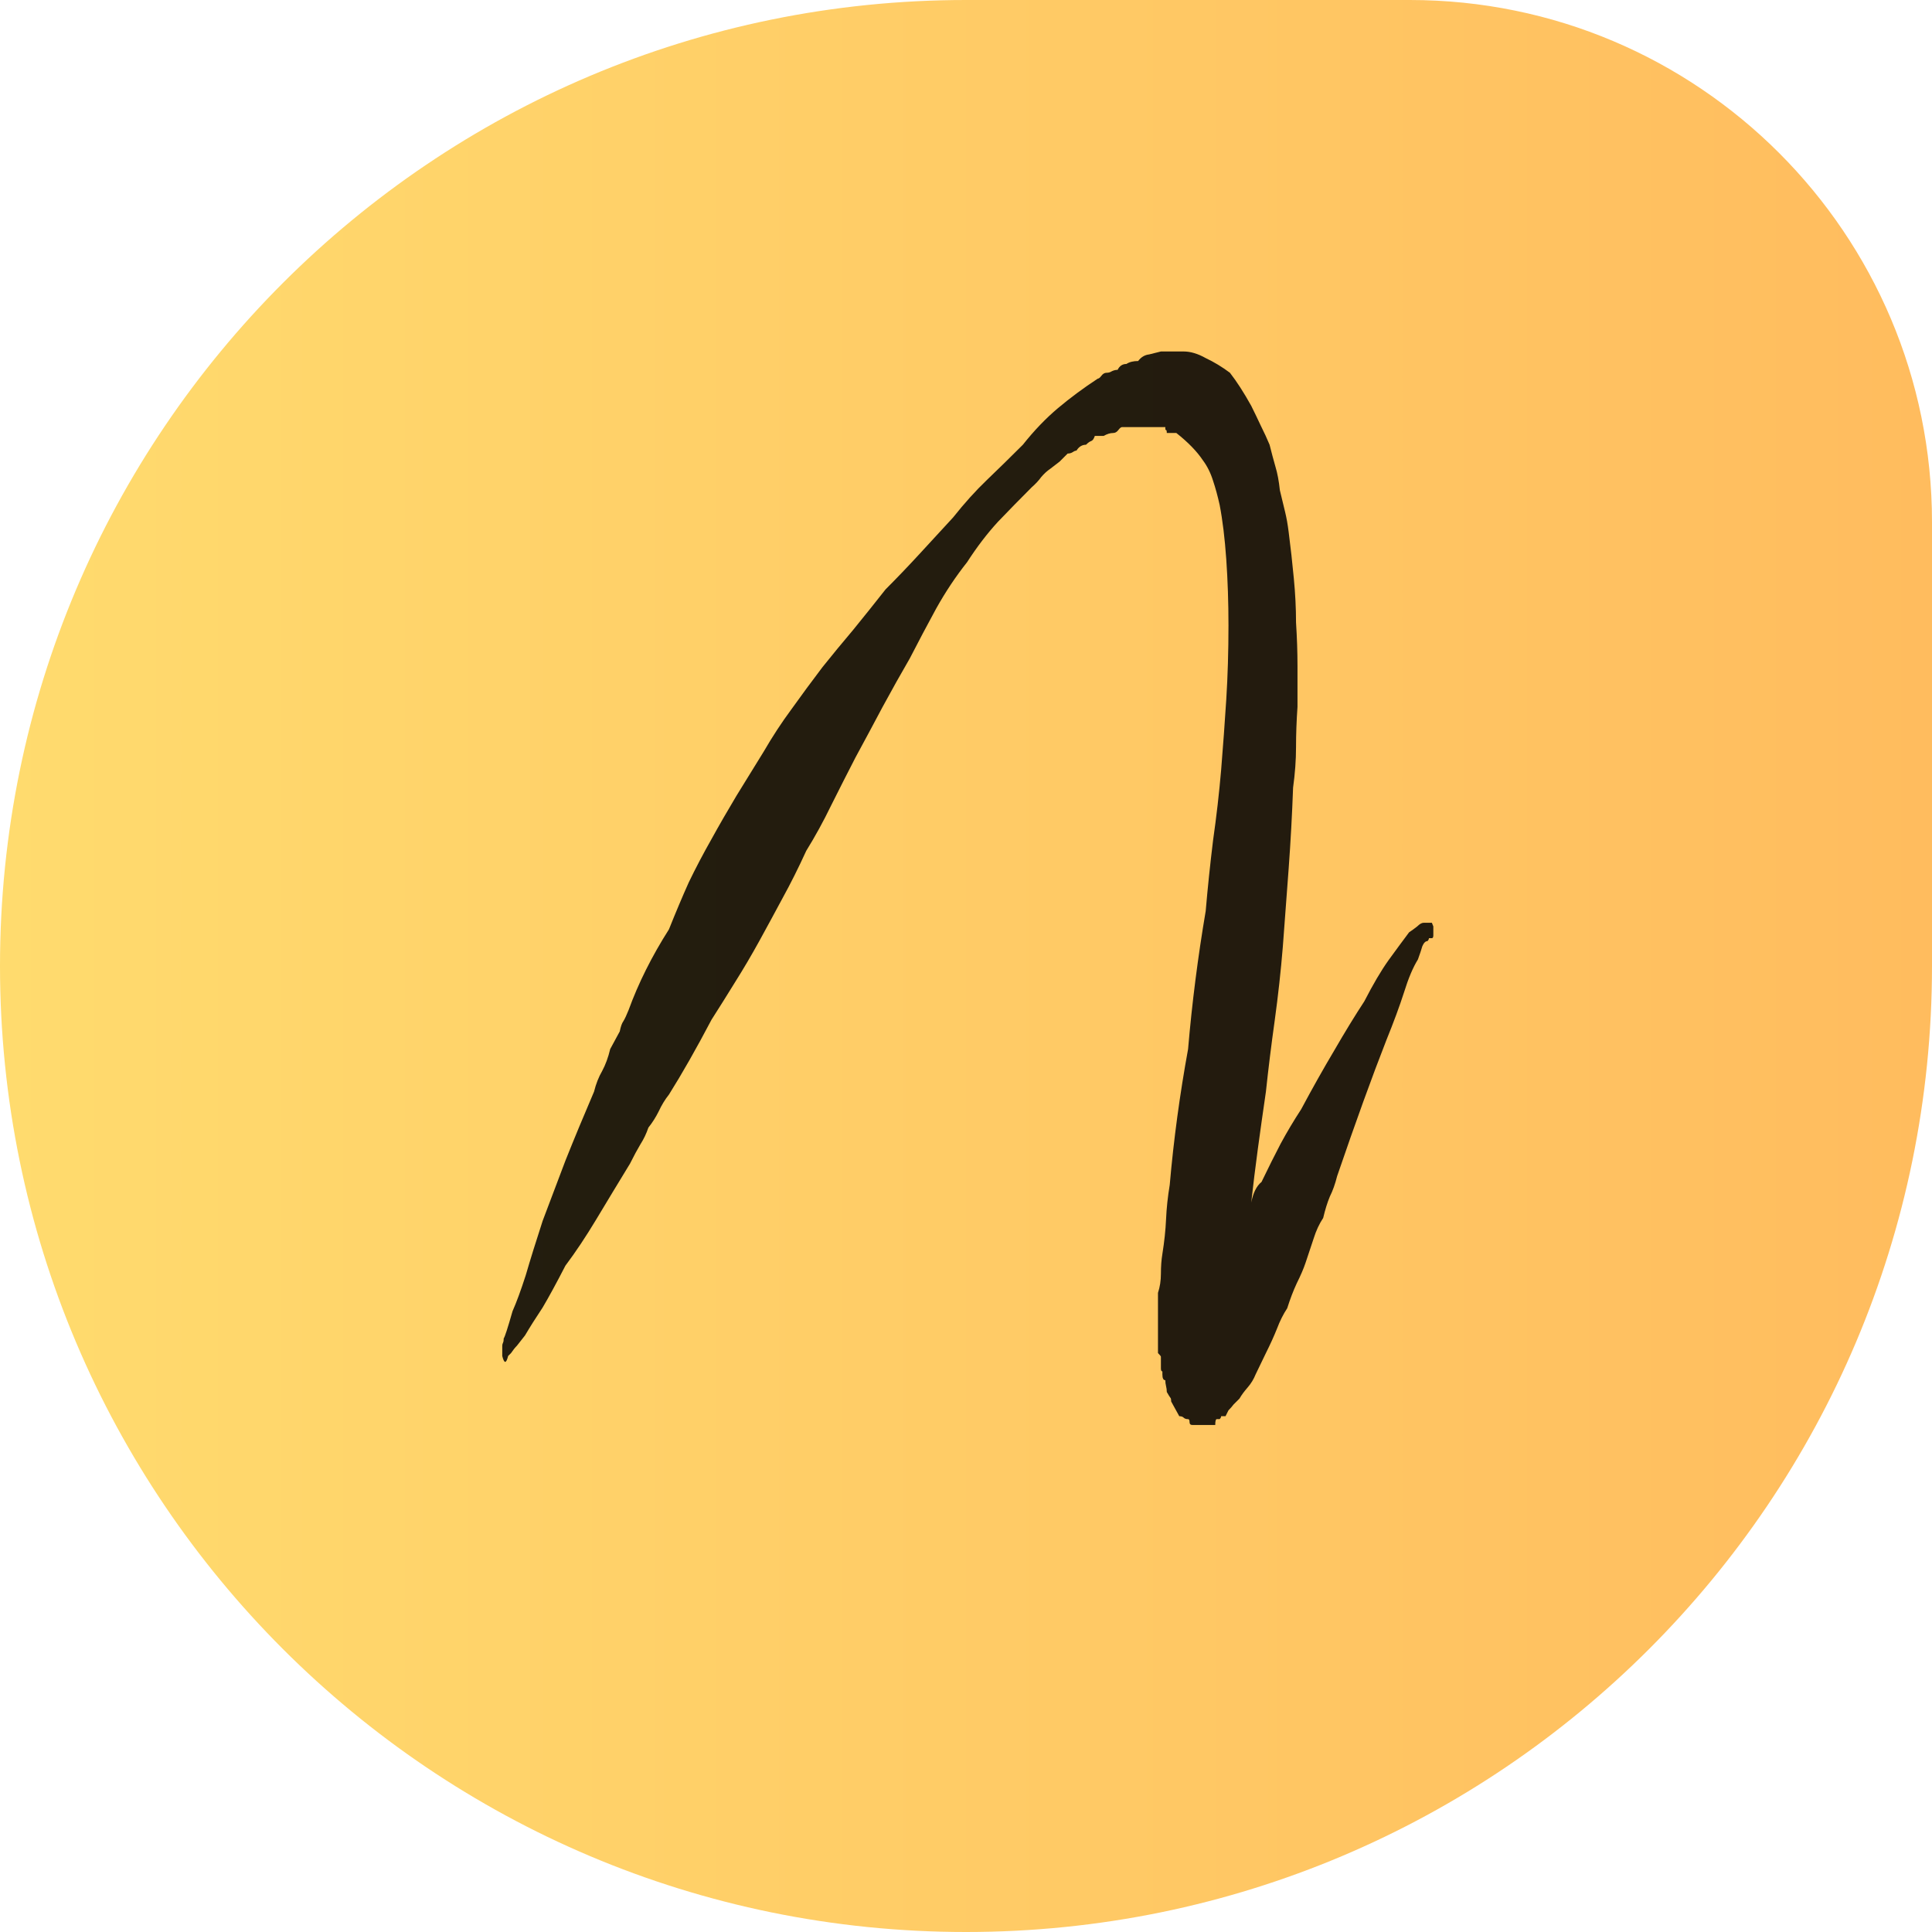
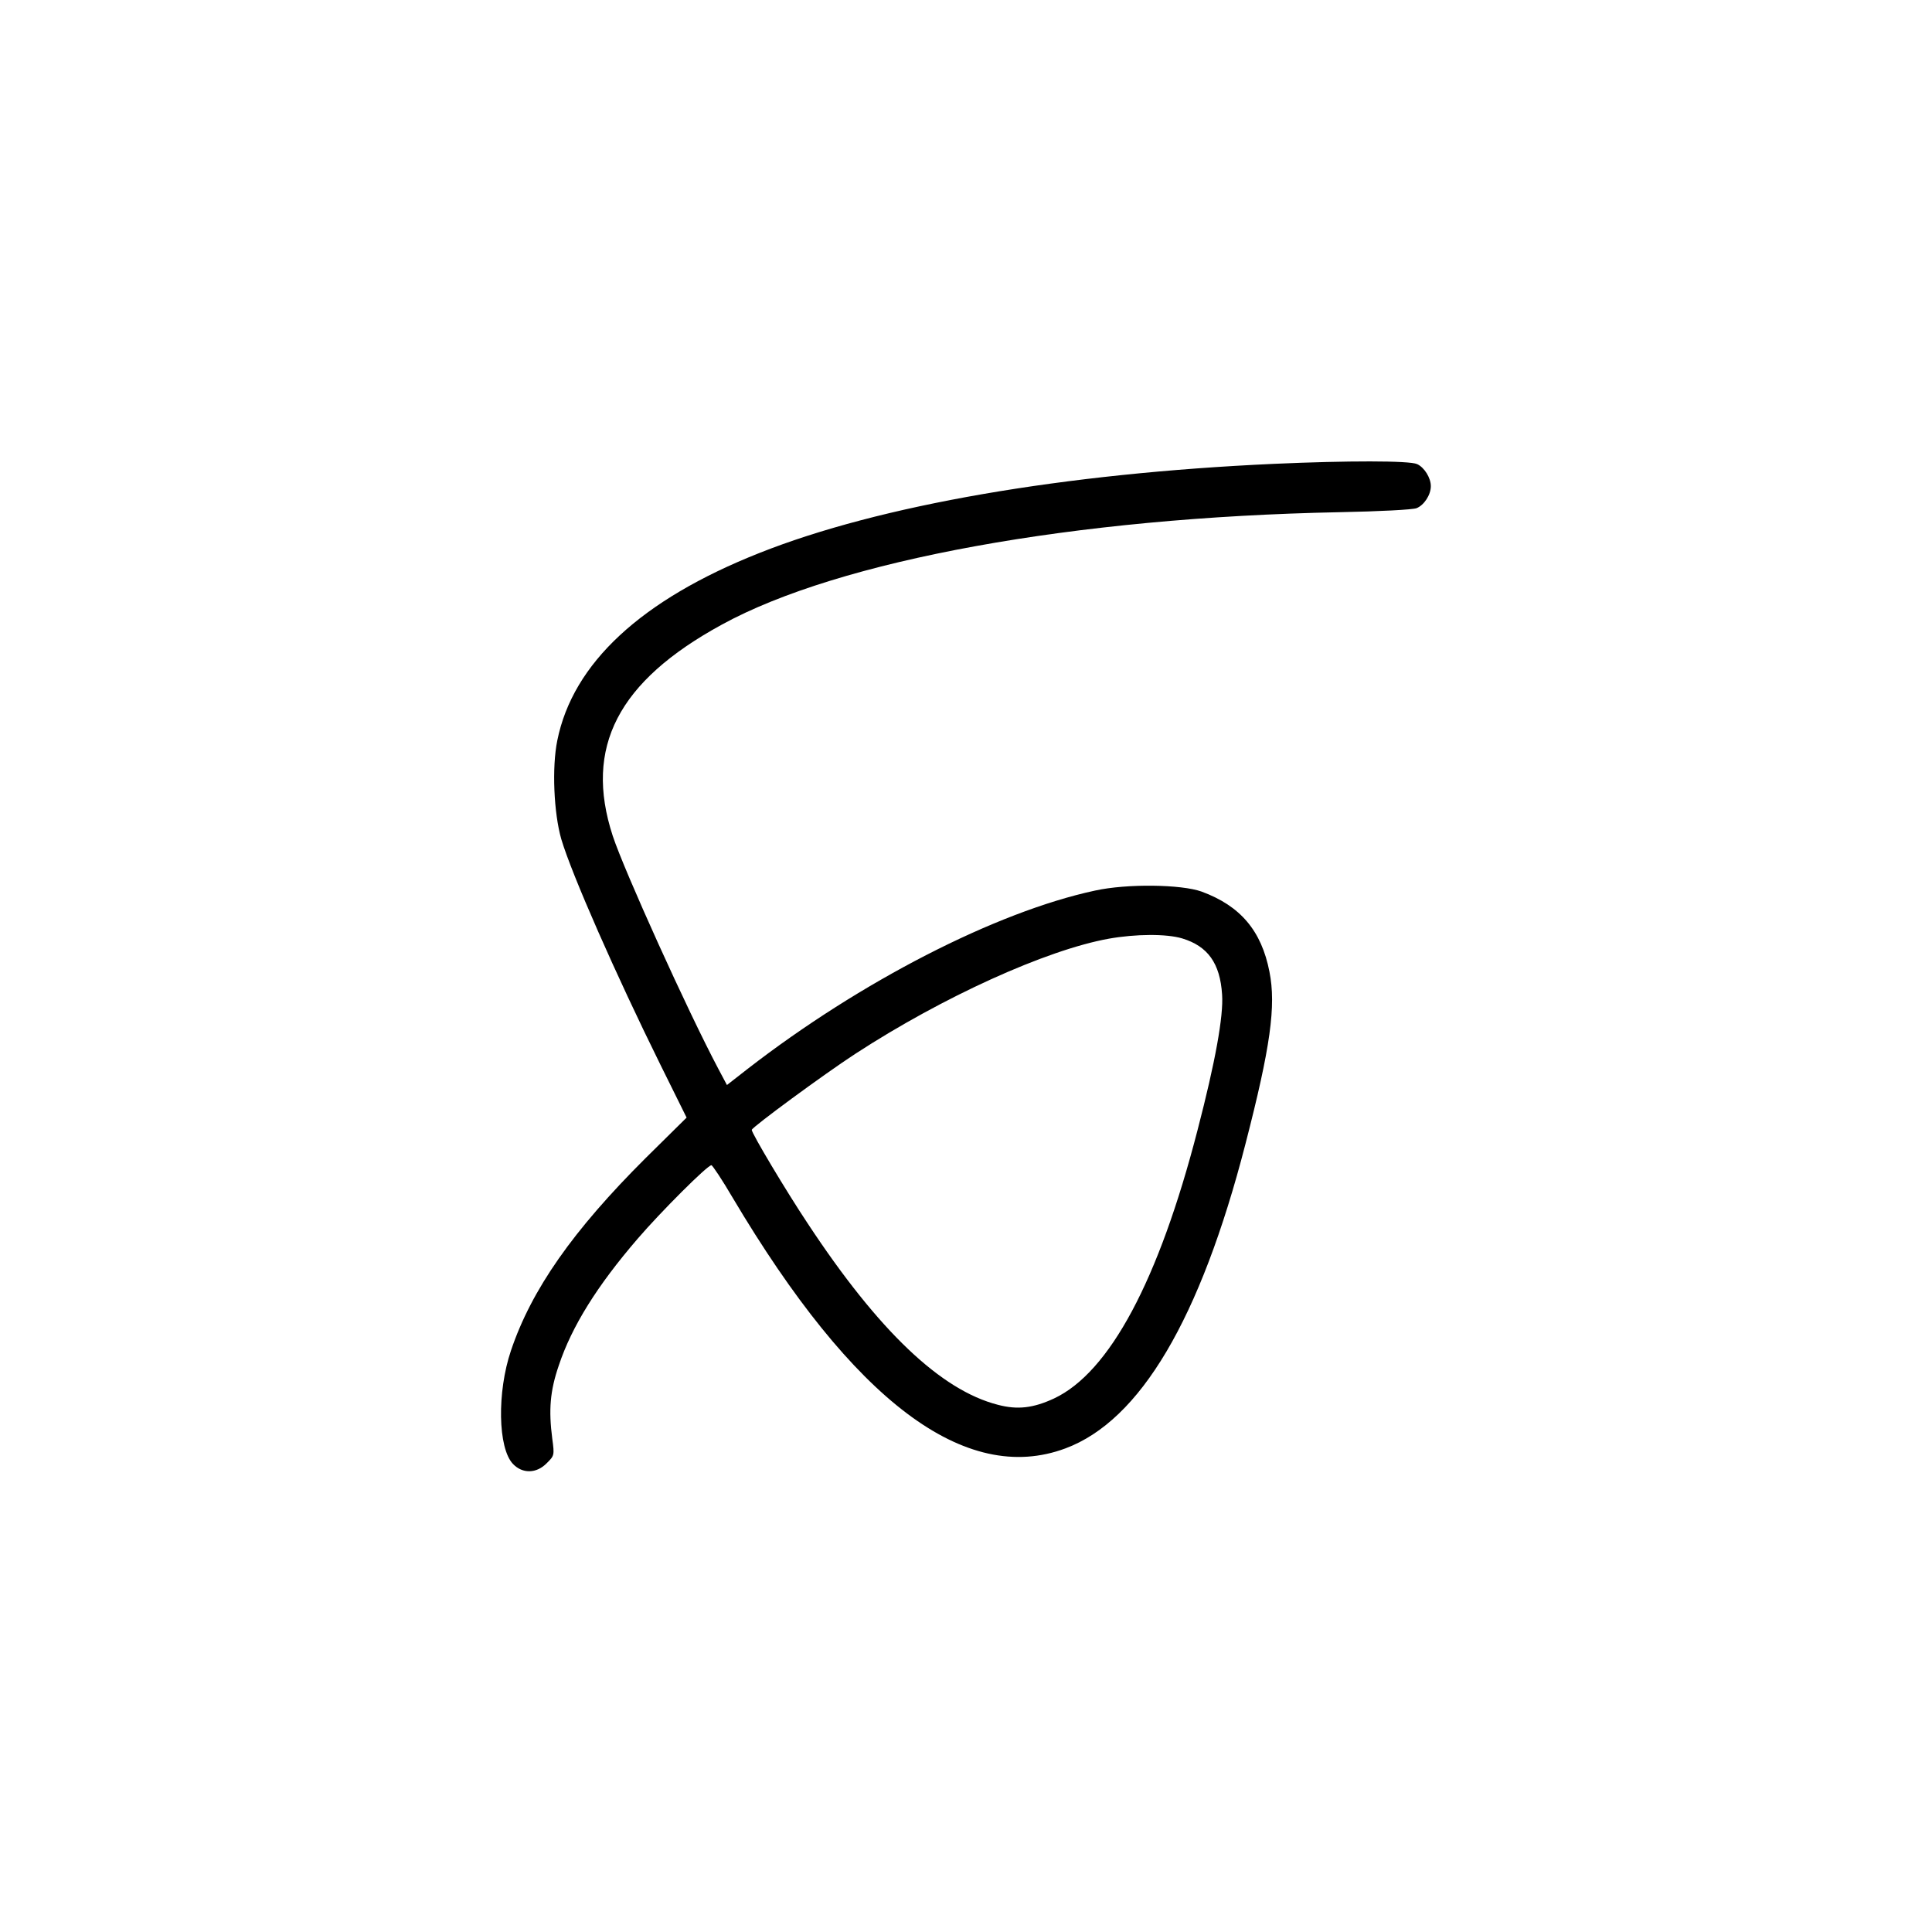
- <svg xmlns="http://www.w3.org/2000/svg" width="185" height="185" viewBox="0 0 185 185" fill="none">
-   <path d="M0 92.5C0 41.414 41.414 0 92.5 0H135C162.614 0 185 22.386 185 50V92.5C185 143.586 143.586 185 92.5 185V185C41.414 185 0 143.586 0 92.5V92.5Z" fill="url(#paint0_linear_13_13)" />
-   <path d="M137.109 88.359C137.109 88.359 137.156 88.477 137.25 88.711V88.992C137.25 89.18 137.25 89.367 137.25 89.555C137.25 89.742 137.203 89.836 137.109 89.836H136.828C136.828 89.93 136.781 90.023 136.688 90.117C136.5 90.117 136.336 90.281 136.195 90.609C136.102 90.938 135.961 91.359 135.773 91.875C135.305 92.625 134.859 93.68 134.438 95.039C134.016 96.352 133.453 97.875 132.75 99.609C131.391 103.078 129.82 107.414 128.039 112.617C127.852 113.367 127.617 114.023 127.336 114.586C127.102 115.148 126.891 115.828 126.703 116.625C126.328 117.188 126.023 117.844 125.789 118.594C125.555 119.297 125.297 120.07 125.016 120.914C124.828 121.477 124.547 122.133 124.172 122.883C123.844 123.586 123.539 124.383 123.258 125.273C122.883 125.836 122.555 126.492 122.273 127.242C121.992 127.945 121.641 128.719 121.219 129.562L120.234 131.602C120.047 132.07 119.789 132.492 119.461 132.867C119.133 133.242 118.875 133.594 118.688 133.922C118.5 134.109 118.312 134.297 118.125 134.484C117.984 134.672 117.82 134.859 117.633 135.047L117.352 135.609H116.93C116.93 135.703 116.883 135.797 116.789 135.891H116.508C116.414 135.891 116.367 136.078 116.367 136.453H116.086H115.945H115.664H115.453H115.172H114.75H114.609H114.188C114 136.453 113.906 136.359 113.906 136.172C113.906 135.984 113.859 135.891 113.766 135.891C113.578 135.891 113.438 135.844 113.344 135.75C113.25 135.656 113.109 135.609 112.922 135.609L112.148 134.203C112.148 134.016 112.125 133.898 112.078 133.852C112.031 133.805 111.914 133.617 111.727 133.289C111.727 133.102 111.703 132.914 111.656 132.727C111.609 132.539 111.586 132.352 111.586 132.164C111.398 132.164 111.305 131.977 111.305 131.602V131.32C111.211 131.32 111.164 131.227 111.164 131.039V130.758C111.164 130.289 111.164 130.008 111.164 129.914C111.164 129.867 111.07 129.75 110.883 129.562V129V128.719V125.555V123.797C111.07 123.234 111.164 122.625 111.164 121.969C111.164 121.266 111.211 120.633 111.305 120.07C111.492 118.898 111.609 117.797 111.656 116.766C111.703 115.688 111.82 114.586 112.008 113.461C112.383 109.148 112.969 104.812 113.766 100.453C113.953 98.25 114.188 96.047 114.469 93.844C114.75 91.641 115.078 89.438 115.453 87.234C115.641 85.031 115.875 82.781 116.156 80.484C116.484 78.188 116.742 75.938 116.93 73.734C117.117 71.438 117.281 69.188 117.422 66.984C117.562 64.734 117.633 62.367 117.633 59.883C117.633 57.68 117.562 55.57 117.422 53.555C117.281 51.539 117.07 49.805 116.789 48.352C116.602 47.508 116.391 46.734 116.156 46.031C115.922 45.281 115.594 44.625 115.172 44.062C114.609 43.219 113.766 42.352 112.641 41.461H111.727C111.727 41.273 111.703 41.18 111.656 41.18C111.609 41.18 111.586 41.133 111.586 41.039V40.898H111.164H110.32H109.406H108.562H107.438C107.344 40.898 107.227 40.992 107.086 41.18C106.945 41.367 106.781 41.461 106.594 41.461C106.312 41.461 106.008 41.555 105.68 41.742H104.836C104.742 42.023 104.625 42.188 104.484 42.234C104.344 42.281 104.18 42.398 103.992 42.586C103.617 42.586 103.312 42.773 103.078 43.148C102.984 43.148 102.867 43.195 102.727 43.289C102.586 43.383 102.422 43.43 102.234 43.43C101.953 43.711 101.695 43.969 101.461 44.203C101.227 44.391 100.922 44.625 100.547 44.906C100.266 45.094 99.984 45.352 99.703 45.68C99.469 46.008 99.164 46.336 98.789 46.664C97.711 47.742 96.633 48.844 95.555 49.969C94.523 51.094 93.539 52.383 92.602 53.836C91.523 55.195 90.539 56.672 89.648 58.266C88.805 59.812 87.961 61.406 87.117 63.047C86.273 64.5 85.406 66.047 84.516 67.688C83.672 69.281 82.805 70.898 81.914 72.539C81.164 73.992 80.391 75.516 79.594 77.109C78.844 78.656 78.047 80.109 77.203 81.469C76.453 83.109 75.703 84.609 74.953 85.969C74.25 87.281 73.5 88.664 72.703 90.117C71.953 91.477 71.18 92.789 70.383 94.055C69.633 95.273 68.883 96.469 68.133 97.641C66.68 100.406 65.32 102.797 64.055 104.812C63.68 105.281 63.352 105.82 63.07 106.43C62.789 106.992 62.461 107.508 62.086 107.977C61.898 108.539 61.641 109.078 61.312 109.594C61.031 110.062 60.703 110.672 60.328 111.422C59.156 113.344 58.078 115.125 57.094 116.766C56.109 118.406 55.125 119.883 54.141 121.195C53.297 122.836 52.57 124.172 51.961 125.203C51.305 126.188 50.742 127.078 50.273 127.875C49.898 128.344 49.641 128.672 49.5 128.859C49.312 129.047 49.125 129.281 48.938 129.562L48.656 129.844C48.469 130.594 48.281 130.594 48.094 129.844V129V128.859C48.094 128.766 48.117 128.672 48.164 128.578C48.211 128.484 48.234 128.344 48.234 128.156C48.328 128.062 48.609 127.195 49.078 125.555C49.453 124.711 49.875 123.562 50.344 122.109C50.766 120.656 51.305 118.922 51.961 116.906C52.617 115.172 53.344 113.25 54.141 111.141C54.984 109.031 55.898 106.828 56.883 104.531C57.07 103.781 57.328 103.125 57.656 102.562C57.984 101.953 58.242 101.25 58.43 100.453L59.344 98.766C59.438 98.297 59.555 97.969 59.695 97.781C59.836 97.547 60 97.195 60.188 96.727C61.125 94.148 62.414 91.57 64.055 88.992C64.711 87.352 65.344 85.852 65.953 84.492C66.609 83.133 67.336 81.75 68.133 80.344C68.883 78.984 69.68 77.602 70.523 76.195C71.414 74.742 72.281 73.336 73.125 71.977C73.969 70.523 74.859 69.164 75.797 67.898C76.734 66.586 77.719 65.25 78.75 63.891C79.688 62.719 80.672 61.523 81.703 60.305C82.734 59.039 83.766 57.75 84.797 56.438C85.875 55.359 86.953 54.234 88.031 53.062C89.156 51.844 90.234 50.672 91.266 49.547C92.344 48.188 93.422 46.992 94.5 45.961C95.625 44.883 96.773 43.758 97.945 42.586C99.023 41.227 100.148 40.055 101.32 39.07C102.492 38.086 103.758 37.148 105.117 36.258C105.211 36.258 105.328 36.164 105.469 35.977C105.609 35.789 105.773 35.695 105.961 35.695C106.148 35.695 106.312 35.648 106.453 35.555C106.641 35.461 106.828 35.414 107.016 35.414C107.203 35.039 107.484 34.852 107.859 34.852C108.141 34.664 108.516 34.57 108.984 34.57C109.266 34.195 109.617 33.984 110.039 33.938L111.164 33.656H111.305H111.586H112.008H113.344C114 33.656 114.703 33.867 115.453 34.289C116.25 34.664 117.023 35.133 117.773 35.695C118.43 36.539 119.109 37.594 119.812 38.859C120.094 39.422 120.398 40.055 120.727 40.758C121.055 41.414 121.336 42.023 121.57 42.586C121.758 43.336 121.945 44.039 122.133 44.695C122.32 45.305 122.461 46.055 122.555 46.945C122.742 47.695 122.906 48.375 123.047 48.984C123.188 49.547 123.305 50.203 123.398 50.953C123.586 52.406 123.75 53.883 123.891 55.383C124.031 56.836 124.102 58.242 124.102 59.602C124.195 61.055 124.242 62.438 124.242 63.75C124.242 65.016 124.242 66.328 124.242 67.688C124.148 69.047 124.102 70.336 124.102 71.555C124.102 72.773 124.008 74.062 123.82 75.422C123.727 78 123.586 80.578 123.398 83.156C123.211 85.688 123.023 88.195 122.836 90.68C122.648 92.977 122.391 95.32 122.062 97.711C121.734 100.055 121.453 102.328 121.219 104.531C120.938 106.453 120.68 108.281 120.445 110.016C120.211 111.75 120 113.461 119.812 115.148C120 114.211 120.328 113.555 120.797 113.18C121.453 111.82 122.062 110.602 122.625 109.523C123.234 108.398 123.891 107.297 124.594 106.219C125.672 104.203 126.727 102.328 127.758 100.594C128.789 98.812 129.75 97.242 130.641 95.883C131.484 94.242 132.258 92.93 132.961 91.945C133.711 90.914 134.367 90.023 134.93 89.273C135.211 89.086 135.469 88.898 135.703 88.711C135.938 88.477 136.148 88.359 136.336 88.359H136.688H136.828H137.109ZM115.031 122.672H114.75H115.031ZM114.75 122.672H114.609H114.75Z" fill="black" fill-opacity="0.86" />
-   <defs>
-     <linearGradient id="paint0_linear_13_13" x1="0" y1="92" x2="185" y2="92" gradientUnits="userSpaceOnUse">
-       <stop stop-color="#FFDB6E" />
-       <stop offset="1" stop-color="#FFBC5E" />
-     </linearGradient>
-   </defs>
+ <svg xmlns="http://www.w3.org/2000/svg" version="1.0" width="771pt" height="771pt" viewBox="0 0 771 771" preserveAspectRatio="xMidYMid meet">
+   <g transform="translate(0,771) scale(0.1,-0.1)" fill="#000000" stroke="none">
+     <path d="M5085 5859 c-839 -38 -1575 -165 -2055 -356 -472 -187 -744 -440 -806 -748 -22 -107 -14 -290 16 -394 42 -141 217 -539 397 -903 l103 -208 -164 -162 c-289 -288 -455 -524 -537 -768 -56 -166 -52 -389 8 -452 38 -40 94 -39 135 3 30 30 31 31 22 97 -15 116 -9 191 26 293 52 156 153 318 315 506 92 107 278 293 294 293 4 0 43 -58 85 -130 482 -812 929 -1149 1328 -1000 298 111 538 516 718 1214 100 387 123 552 96 688 -32 164 -116 263 -271 320 -81 29 -298 32 -425 4 -396 -85 -938 -364 -1387 -712 l-82 -64 -34 64 c-122 230 -376 791 -422 931 -115 353 21 616 435 842 470 258 1409 428 2465 449 159 3 292 10 308 16 30 12 57 53 57 88 0 33 -26 75 -55 88 -30 14 -279 14 -570 1z m-367 -1894 c102 -31 151 -99 159 -224 6 -86 -27 -268 -98 -541 -155 -600 -351 -967 -573 -1071 -82 -38 -145 -46 -224 -25 -227 58 -476 295 -757 721 -88 132 -225 362 -225 376 0 10 288 222 414 304 347 226 761 414 1011 459 107 19 230 20 293 1z" />
+   </g>
</svg>
